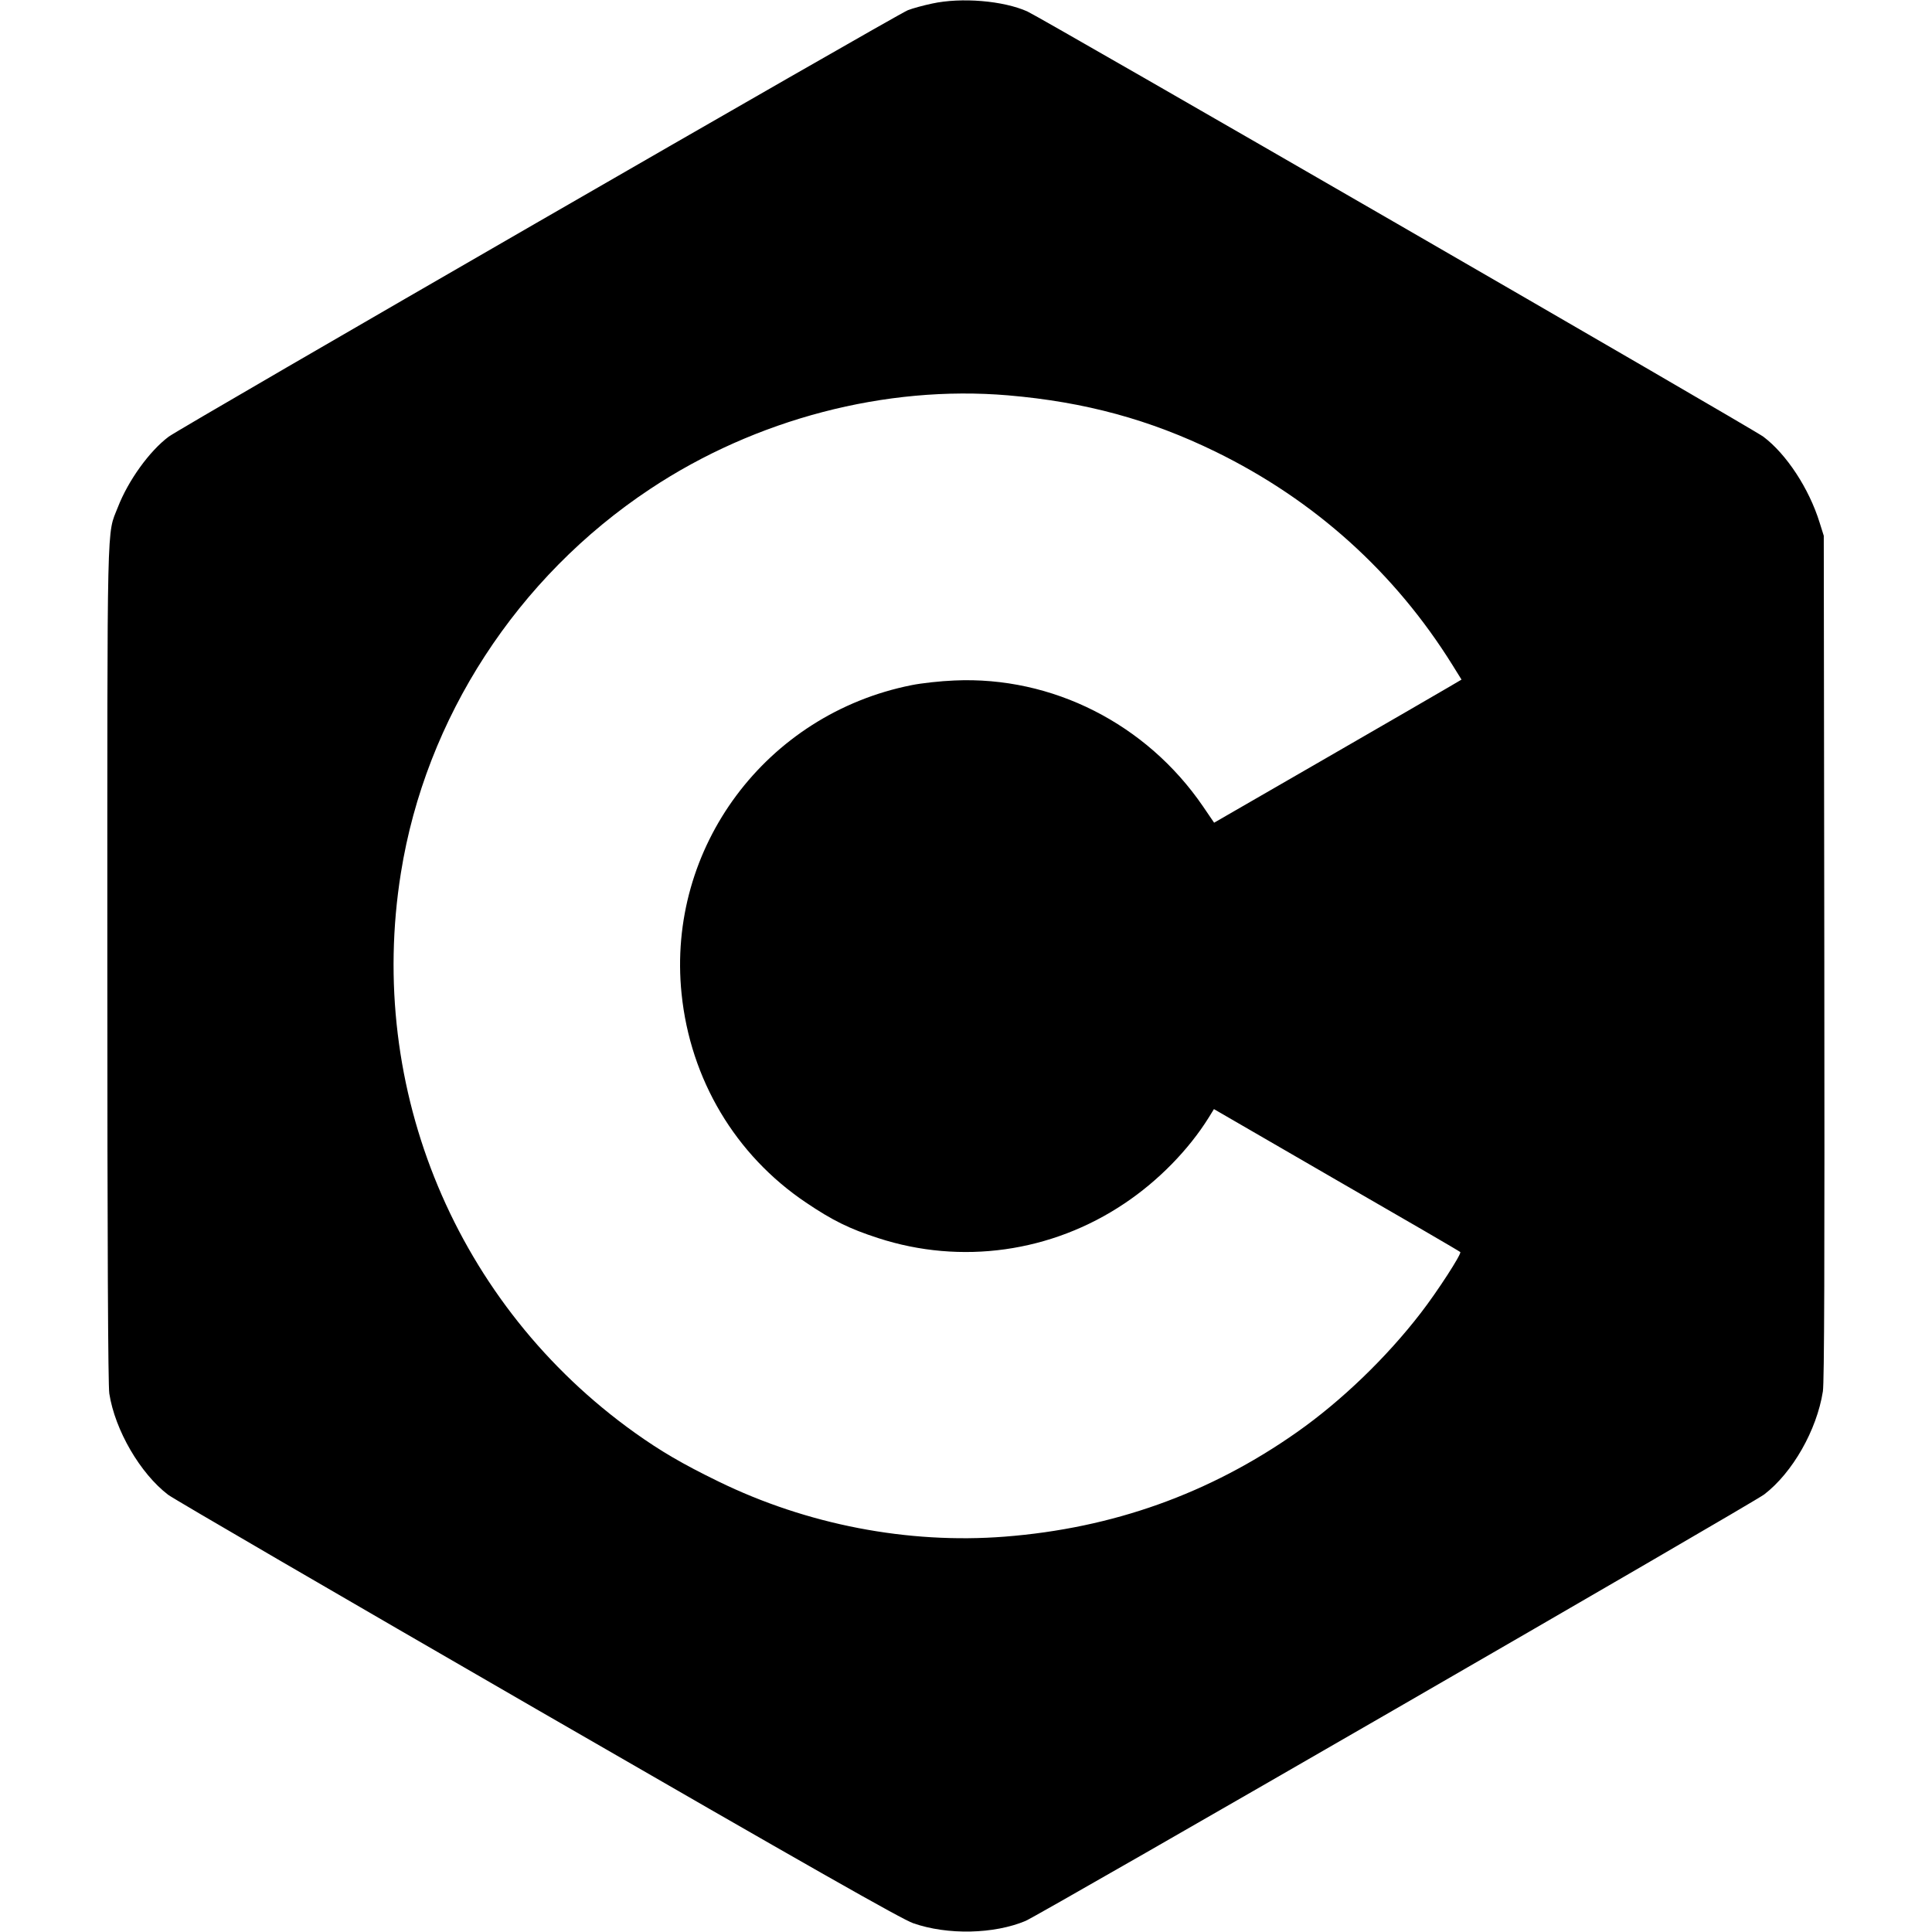
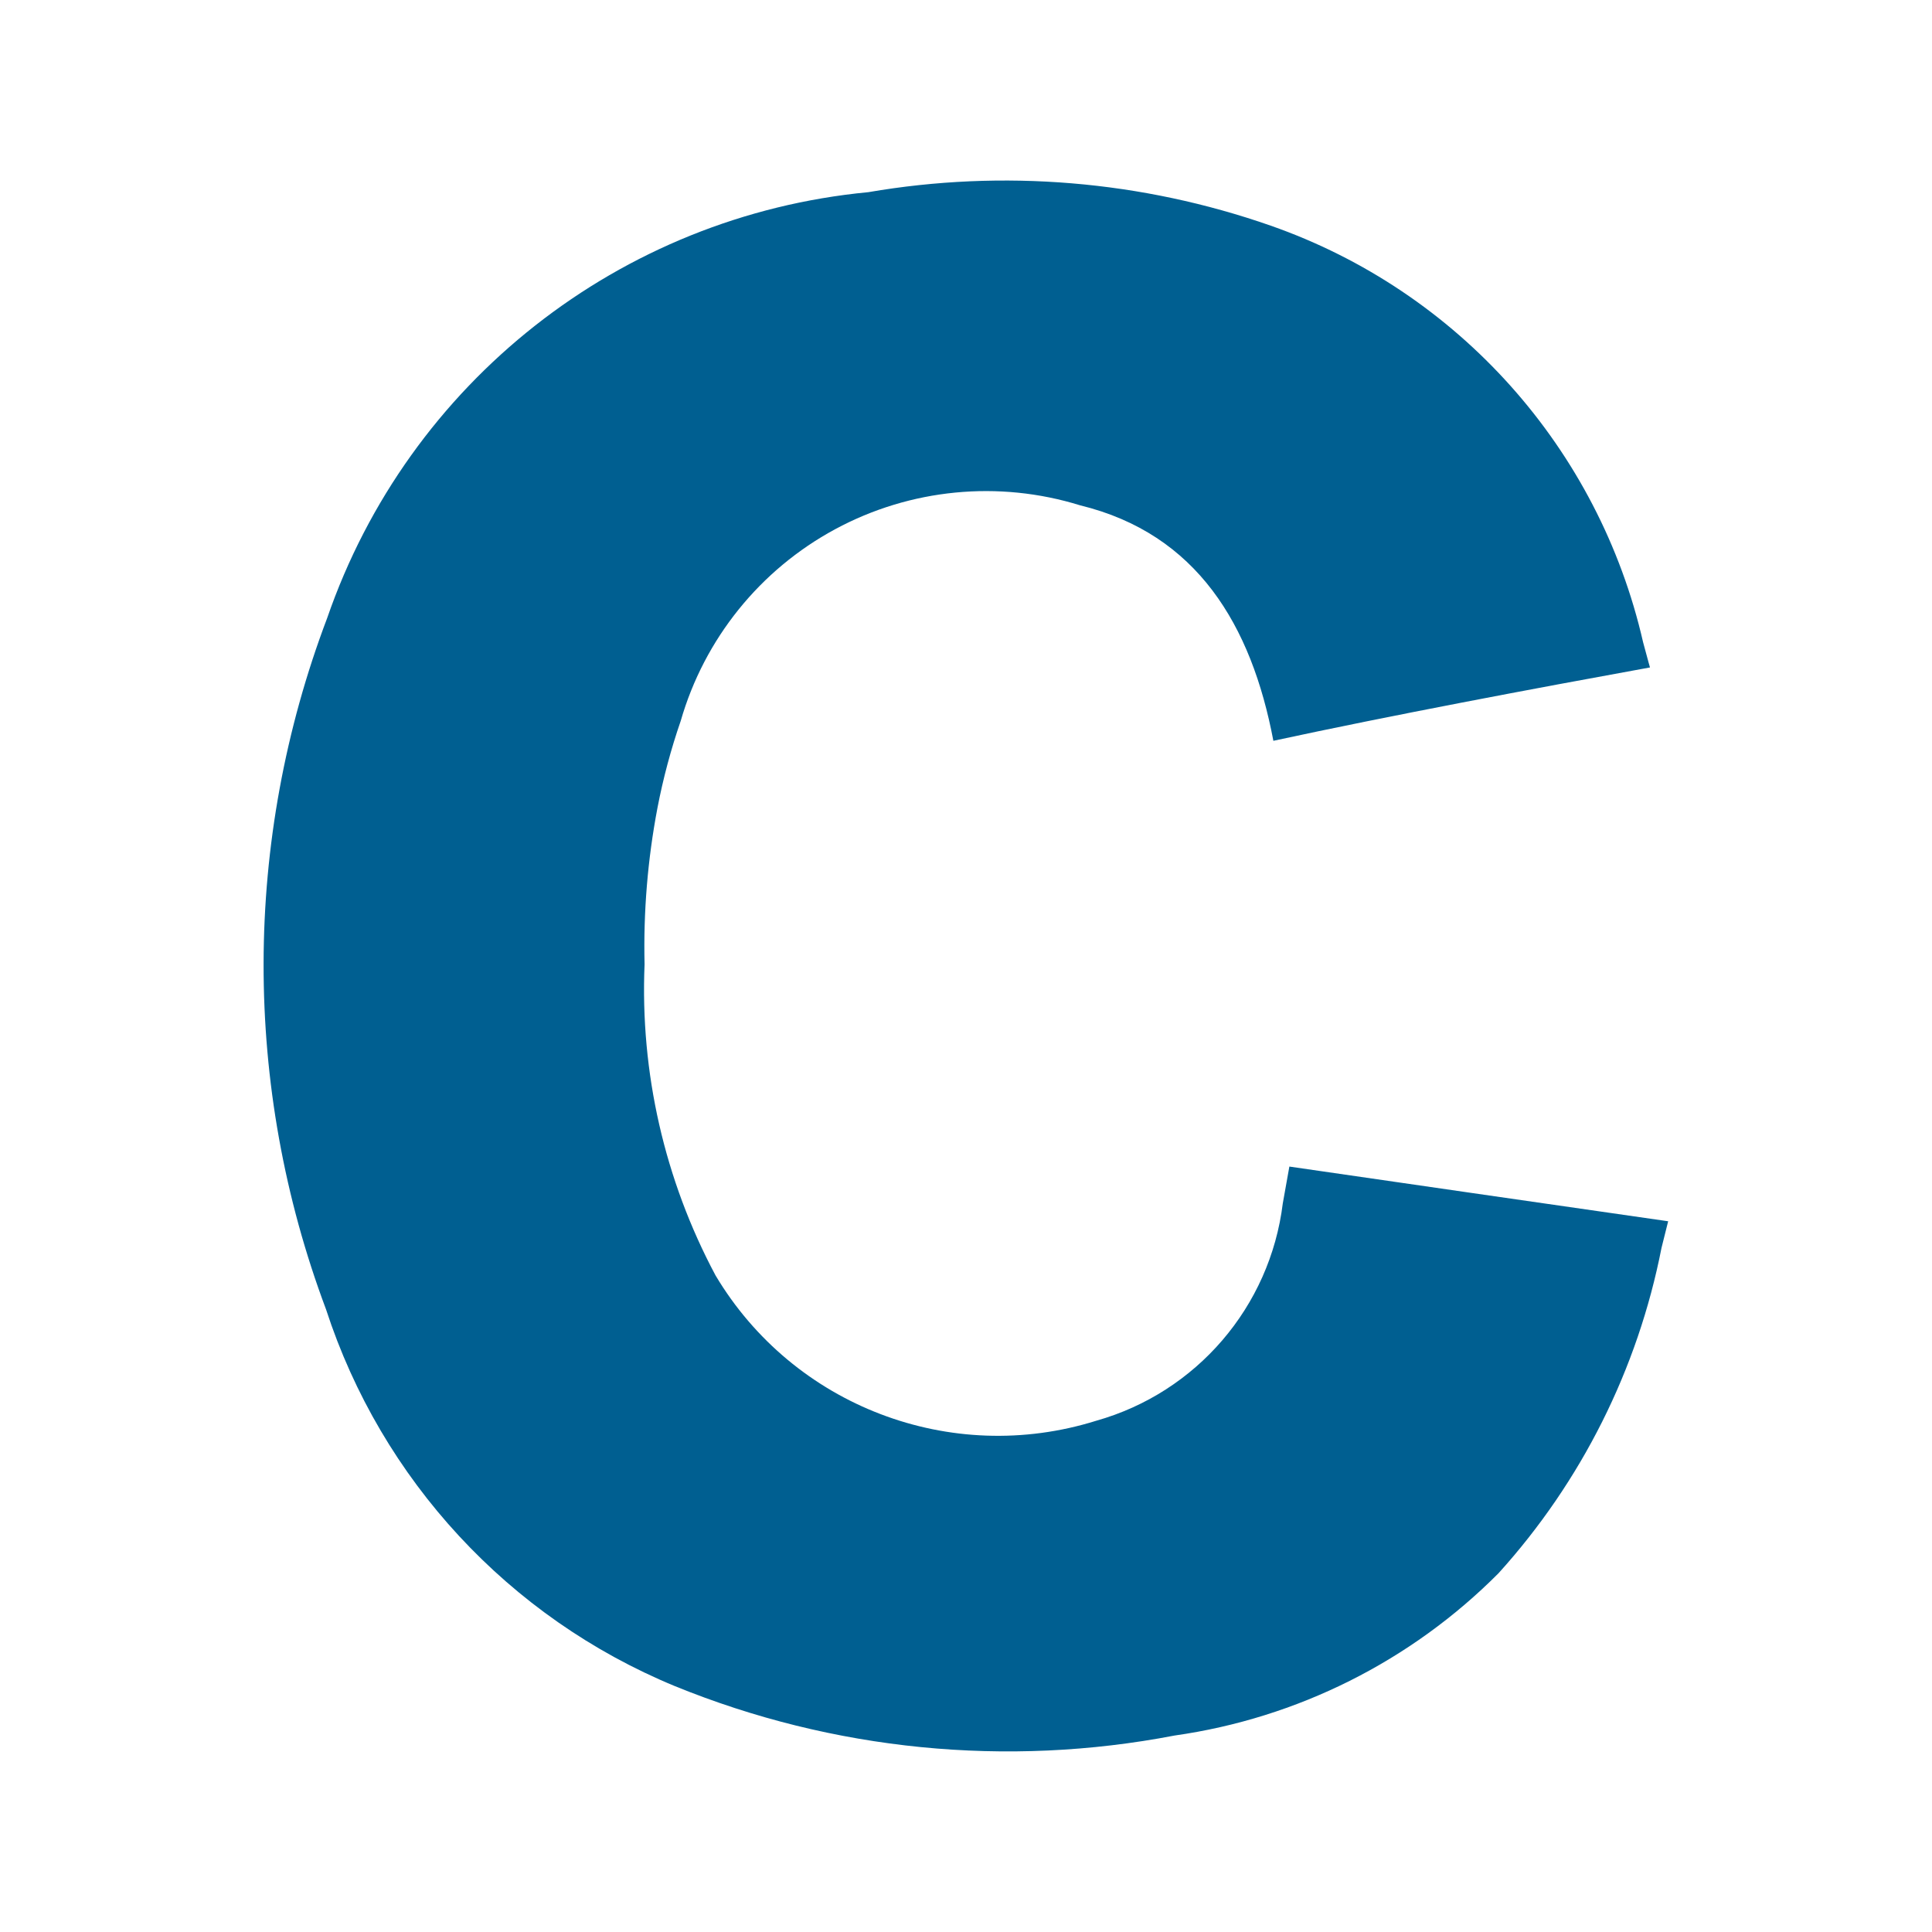
- <svg xmlns="http://www.w3.org/2000/svg" version="1.0" width="1080pt" height="1080pt" viewBox="0 0 1080 1080" preserveAspectRatio="xMidYMid meet">
-   <g transform="translate(0,1080) scale(0.1,-0.1)" fill="#000000" stroke="none">
-     <path d="M5210 10780 c-47 -10 -107 -26 -135 -37 -64 -25 -4062 -2332 -4132 -2384 -108 -81 -226 -245 -284 -394 -63 -162 -59 4 -59 -2557 0 -1570 4 -2354 11 -2398 32 -205 173 -447 329 -566 30 -23 962 -565 2070 -1205 1512 -873 2035 -1170 2095 -1190 192 -67 452 -61 628 13 79 33 4064 2334 4129 2384 159 122 294 360 328 576 8 53 10 701 8 2428 l-3 2355 -23 73 c-59 191 -186 384 -315 481 -60 45 -4036 2342 -4114 2377 -134 60 -368 80 -533 44z m425 -2190 c432 -37 793 -136 1160 -315 554 -271 1002 -675 1324 -1192 l51 -82 -68 -40 c-37 -22 -348 -202 -691 -400 l-624 -360 -62 91 c-316 462 -843 729 -1390 704 -77 -3 -185 -15 -239 -26 -814 -162 -1370 -908 -1286 -1725 49 -479 301 -902 695 -1167 148 -100 243 -147 404 -199 464 -151 969 -80 1376 193 189 126 360 301 472 481 l29 47 684 -396 c377 -217 688 -398 693 -403 9 -9 -128 -221 -221 -341 -191 -248 -443 -491 -692 -666 -489 -344 -1030 -537 -1634 -584 -541 -42 -1106 67 -1601 309 -199 97 -322 169 -465 271 -998 712 -1503 1920 -1309 3130 138 866 650 1654 1394 2147 589 391 1317 581 2000 523z" />
-   </g>
+ <svg xmlns="http://www.w3.org/2000/svg" width="800px" height="800px" viewBox="0 0 32 32">
+   <path d="M10.676,15.973a10.052,10.052,0,0,0,1.175,5.151,5.446,5.446,0,0,0,6.306,2.408,4.284,4.284,0,0,0,3.09-3.6c.107-.6.109-.61.109-.61,1.737.251,4.537.658,6.274.906l-.11.44a11.256,11.256,0,0,1-2.7,5.39,9.439,9.439,0,0,1-5.366,2.688,14.61,14.61,0,0,1-8.277-.819A10.151,10.151,0,0,1,5.4,21.687a16.225,16.225,0,0,1,.019-11.45,10.538,10.538,0,0,1,8.963-7.054,13.353,13.353,0,0,1,6.666.555,9.571,9.571,0,0,1,6.167,6.9c.094.352.114.417.114.417-1.932.351-4.319.8-6.238,1.215-.362-1.915-1.265-3.428-3.2-3.9a5.263,5.263,0,0,0-6.616,3.57,10.49,10.49,0,0,0-.385,1.439A12.31,12.31,0,0,0,10.676,15.973Z" style="fill:#005f91" />
</svg>
